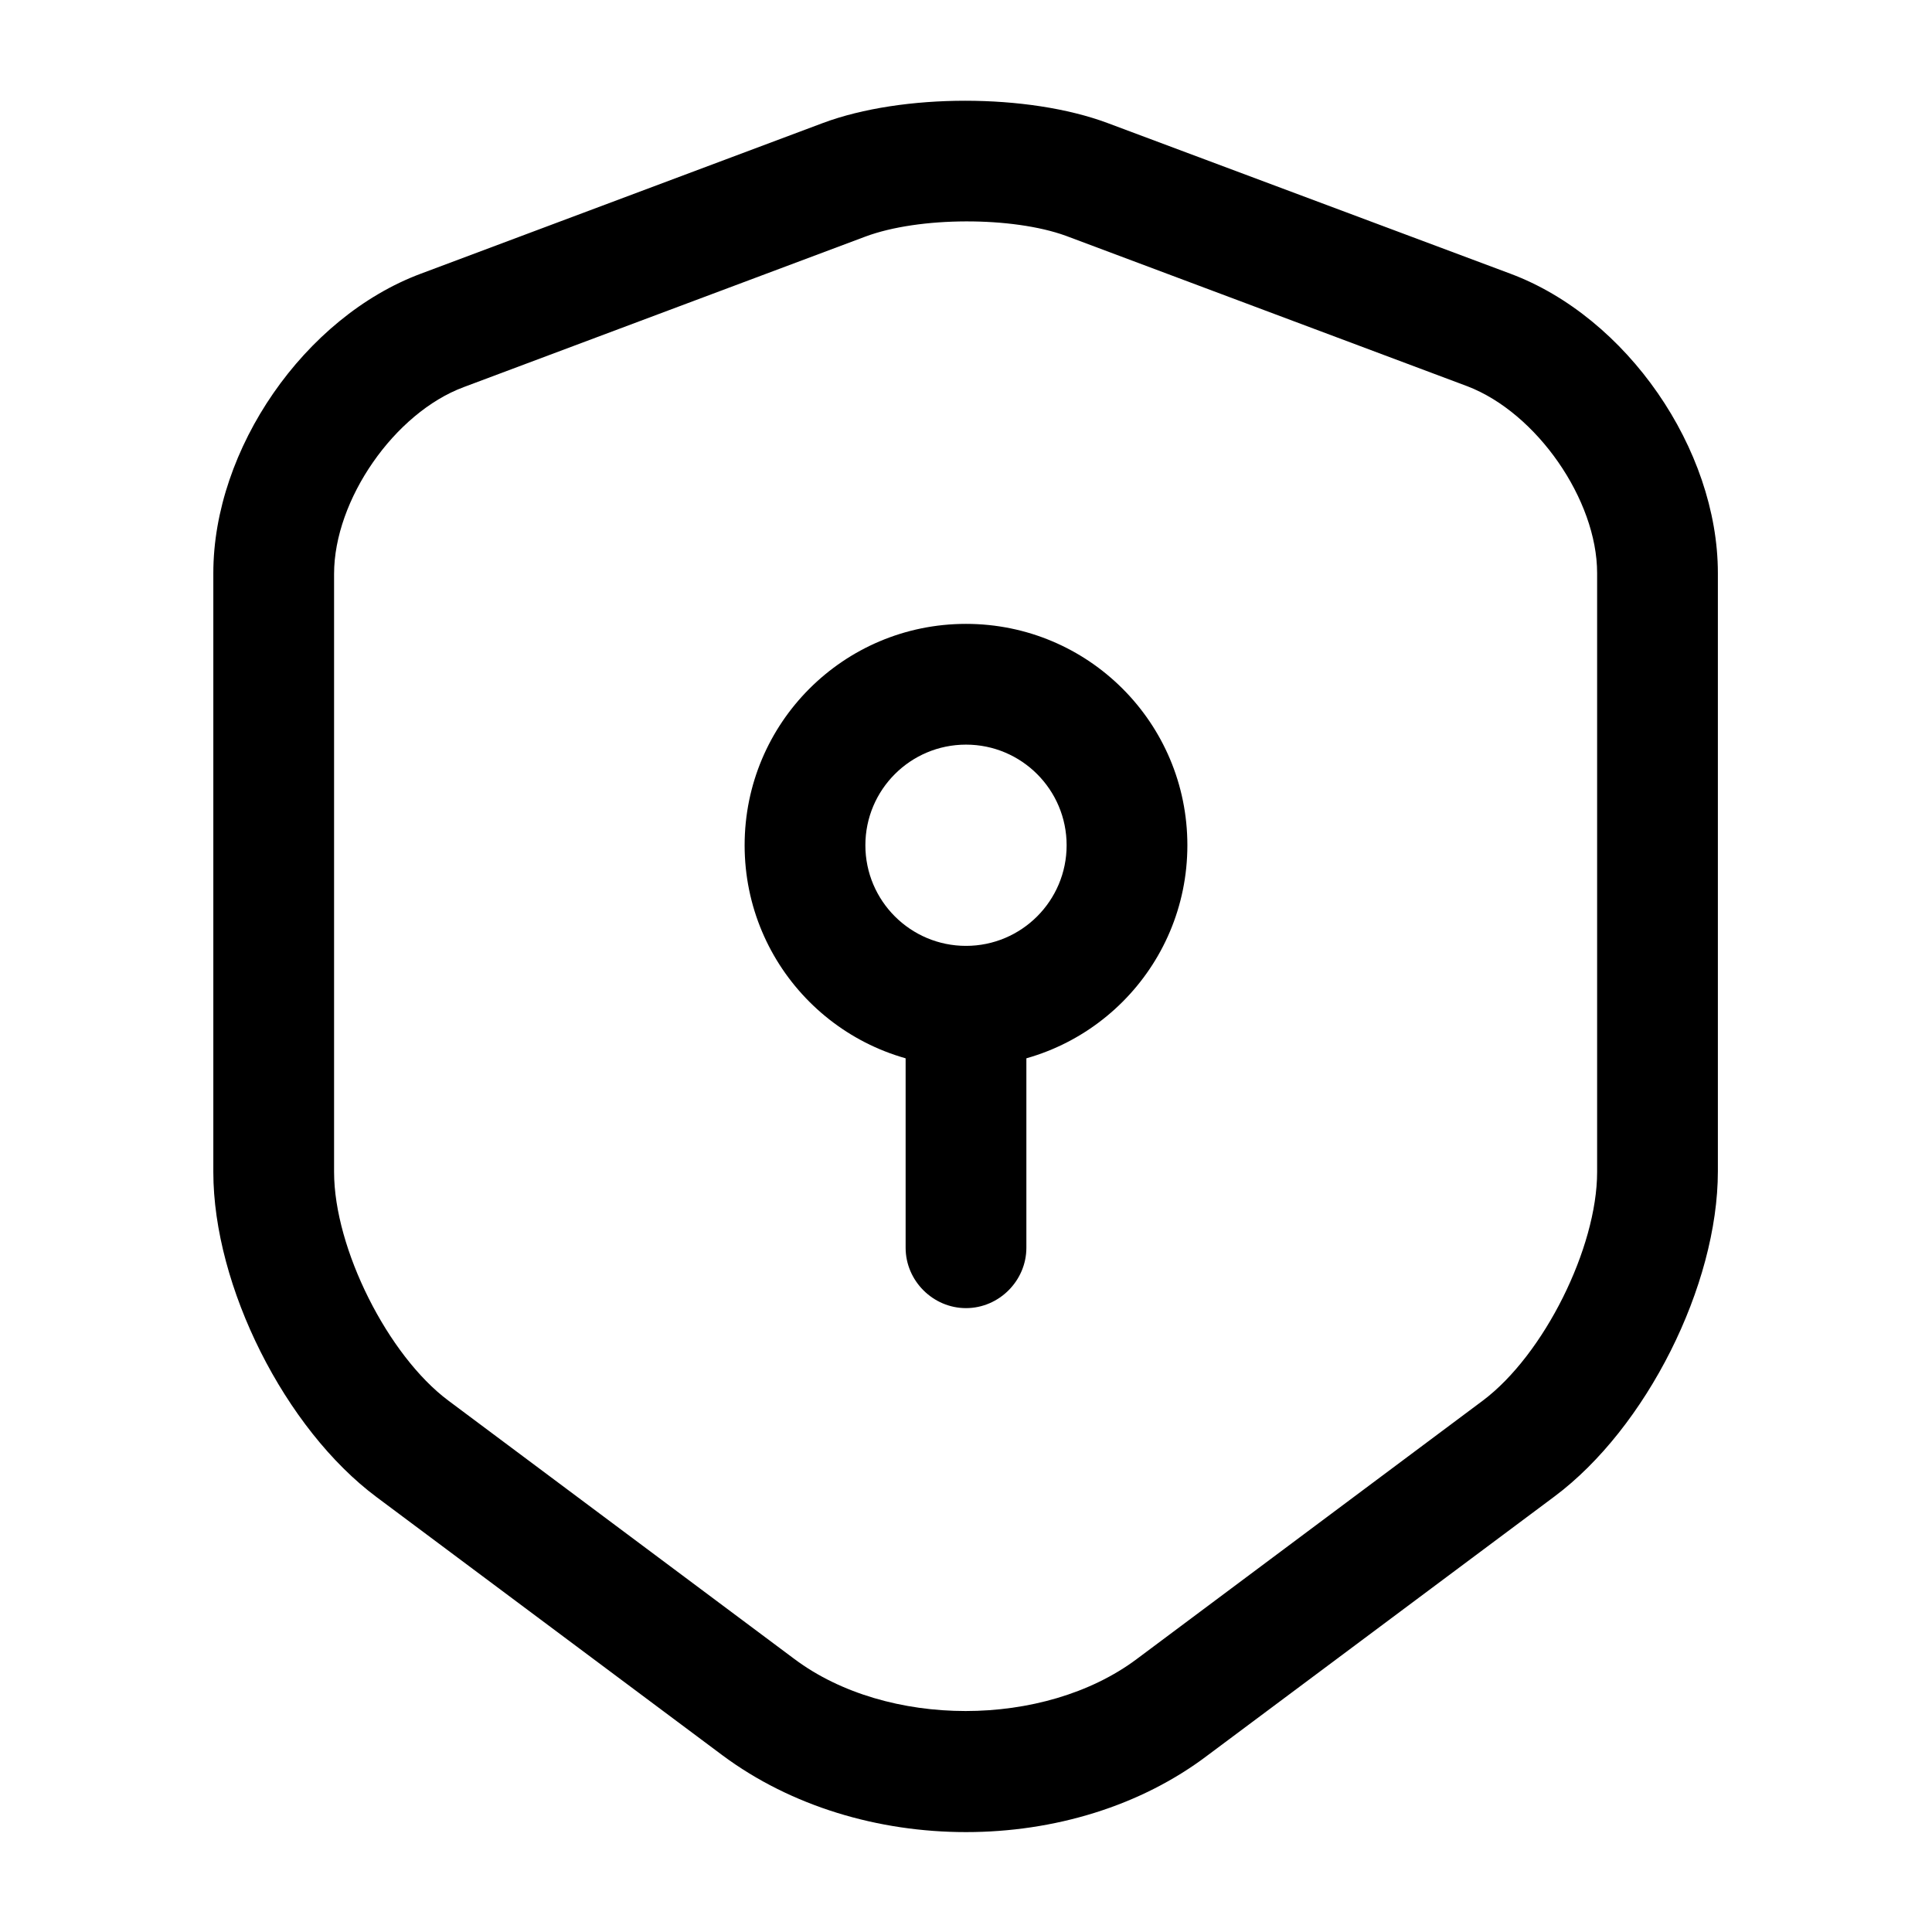
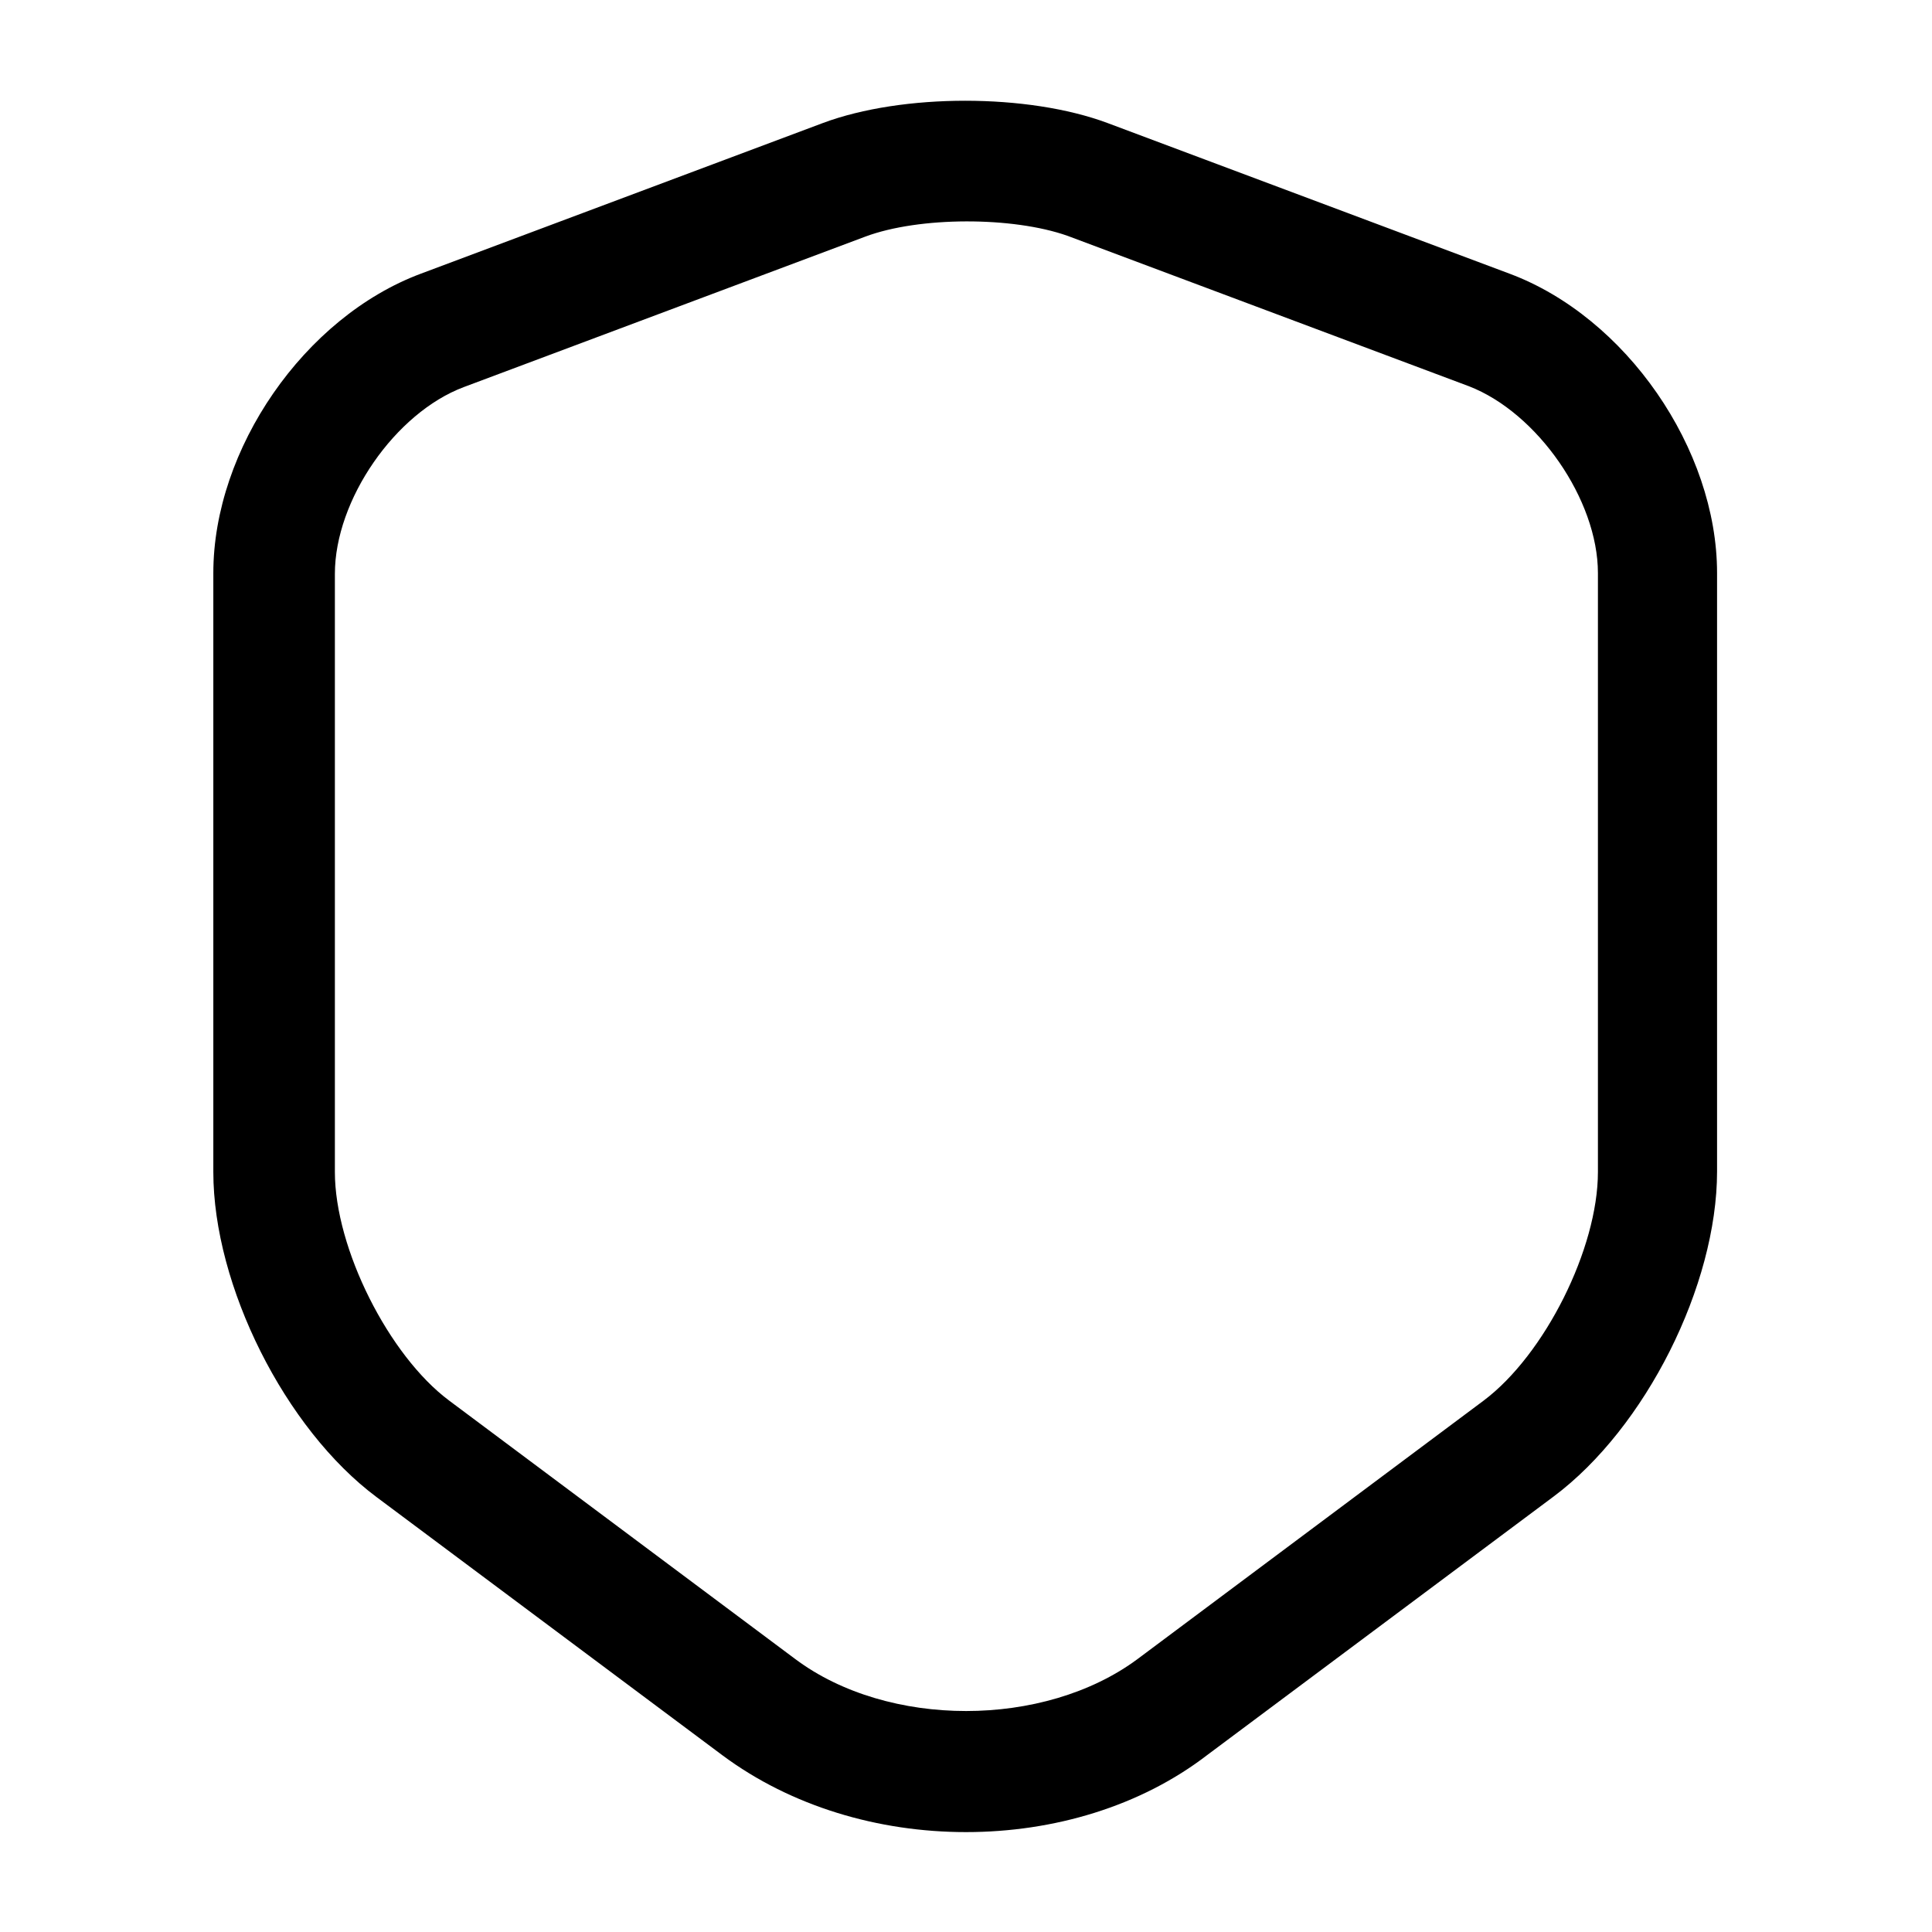
- <svg xmlns="http://www.w3.org/2000/svg" width="20" height="20" viewBox="0 0 24 24" fill="currentColor">
-   <path d="M12 22.759C10.91 22.759 9.83 22.439 8.98 21.809L4.68 18.599C3.54 17.75 2.65 15.979 2.65 14.559V7.119C2.65 5.579 3.78 3.939 5.23 3.399L10.22 1.529C11.21 1.159 12.77 1.159 13.76 1.529L18.76 3.399C20.21 3.939 21.34 5.579 21.34 7.119V14.55C21.34 15.97 20.45 17.739 19.31 18.59L15.01 21.799C14.17 22.439 13.09 22.759 12 22.759ZM10.75 2.939L5.76 4.809C4.9 5.129 4.15 6.209 4.15 7.129V14.559C4.15 15.509 4.82 16.84 5.57 17.399L9.87 20.61C11.02 21.47 12.97 21.47 14.12 20.61L18.42 17.399C19.18 16.829 19.84 15.499 19.84 14.559V7.119C19.84 6.209 19.09 5.129 18.23 4.799L13.24 2.929C12.58 2.689 11.42 2.689 10.75 2.939Z" />
-   <path d="M12 13.25C10.48 13.25 9.25 12.02 9.25 10.5C9.25 8.98 10.48 7.75 12 7.75C13.52 7.75 14.75 8.98 14.75 10.5C14.75 12.02 13.52 13.25 12 13.25ZM12 9.25C11.31 9.25 10.75 9.81 10.75 10.5C10.75 11.19 11.31 11.75 12 11.75C12.69 11.75 13.25 11.19 13.25 10.5C13.25 9.81 12.69 9.25 12 9.25Z" />
-   <path d="M12 16.25C11.59 16.25 11.25 15.91 11.25 15.5V12.5C11.25 12.09 11.59 11.75 12 11.75C12.41 11.75 12.75 12.09 12.75 12.5V15.5C12.75 15.91 12.41 16.25 12 16.25Z" />
+ <svg xmlns="http://www.w3.org/2000/svg" width="16" height="16" viewBox="0 0 24 24" fill="currentColor">
+   <path d="M12 22.759C10.91 22.759 9.83 22.439 8.98 21.809L4.68 18.599C3.54 17.75 2.65 15.97 2.65 14.559V7.119C2.65 5.579 3.78 3.939 5.23 3.399L10.22 1.529C11.21 1.159 12.77 1.159 13.76 1.529L18.75 3.399C20.2 3.939 21.33 5.579 21.33 7.119V14.55C21.33 15.97 20.44 17.739 19.3 18.59L15 21.799C14.17 22.439 13.09 22.759 12 22.759ZM10.75 2.939L5.76 4.809C4.91 5.129 4.16 6.209 4.16 7.129V14.559C4.16 15.509 4.83 16.84 5.58 17.399L9.88 20.61C11.03 21.47 12.97 21.47 14.13 20.61L18.43 17.399C19.19 16.829 19.85 15.509 19.85 14.559V7.119C19.85 6.209 19.1 5.129 18.25 4.799L13.26 2.929C12.58 2.689 11.42 2.689 10.75 2.939Z" />
</svg>
